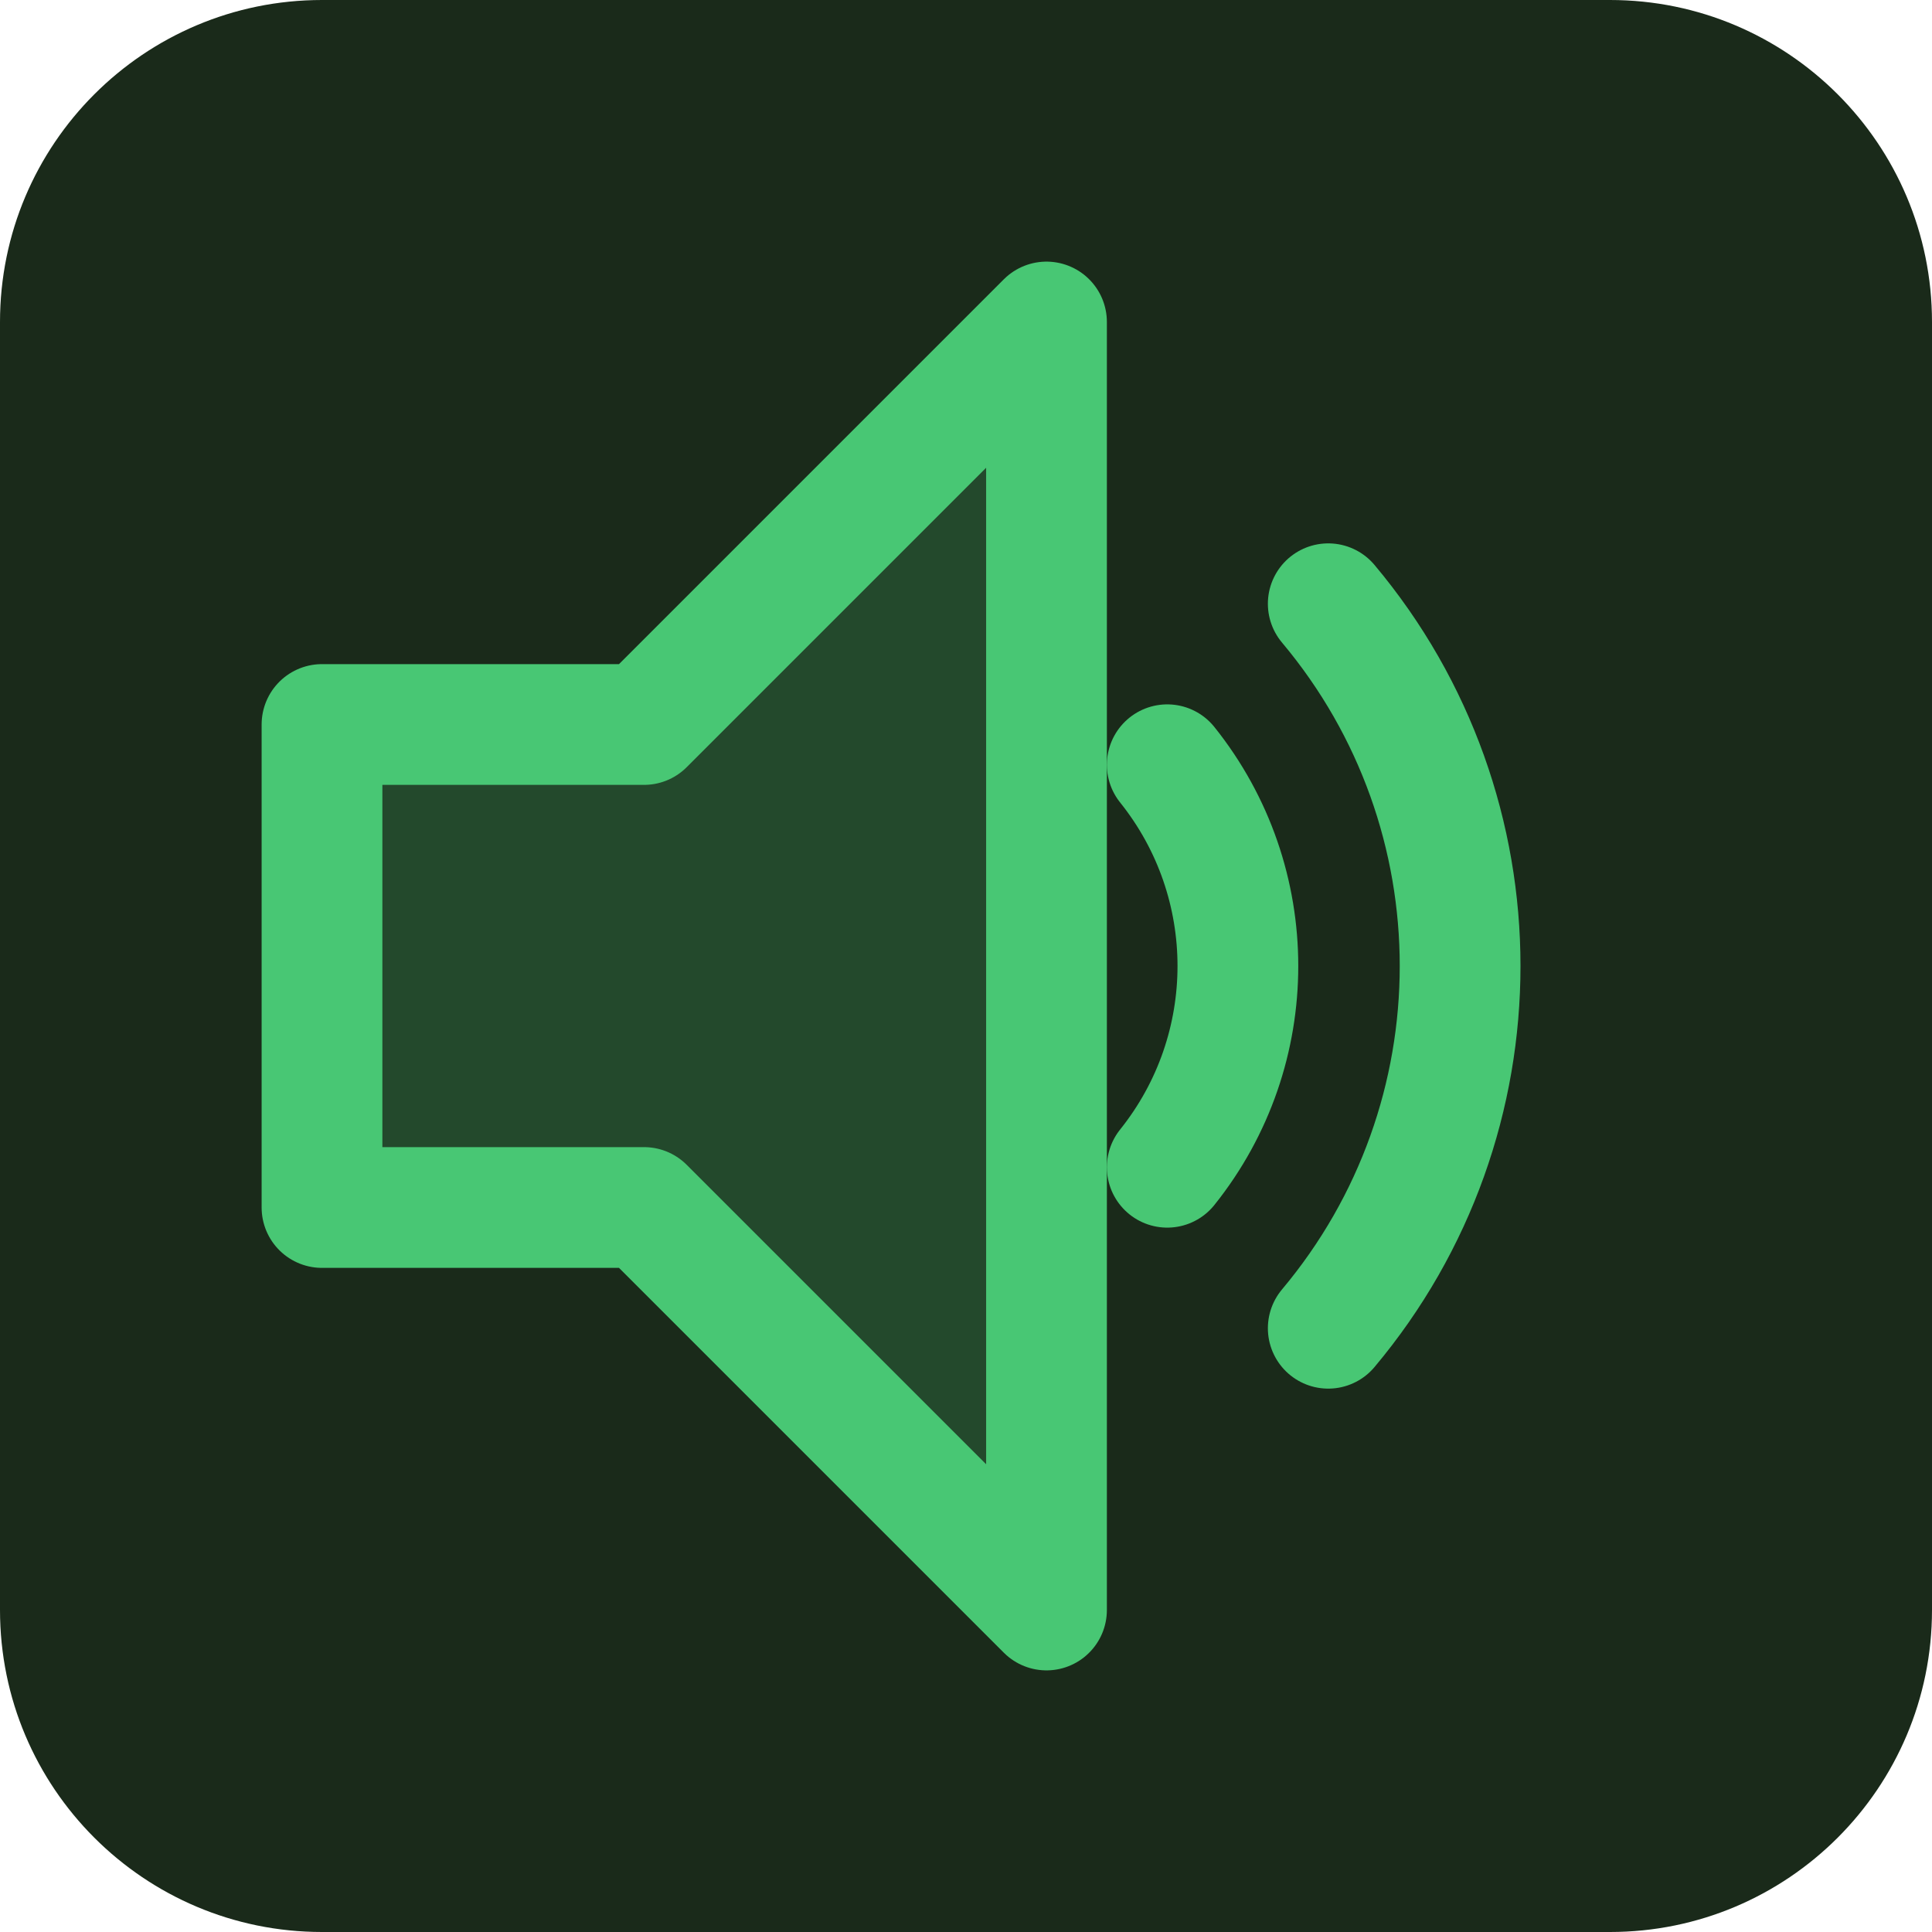
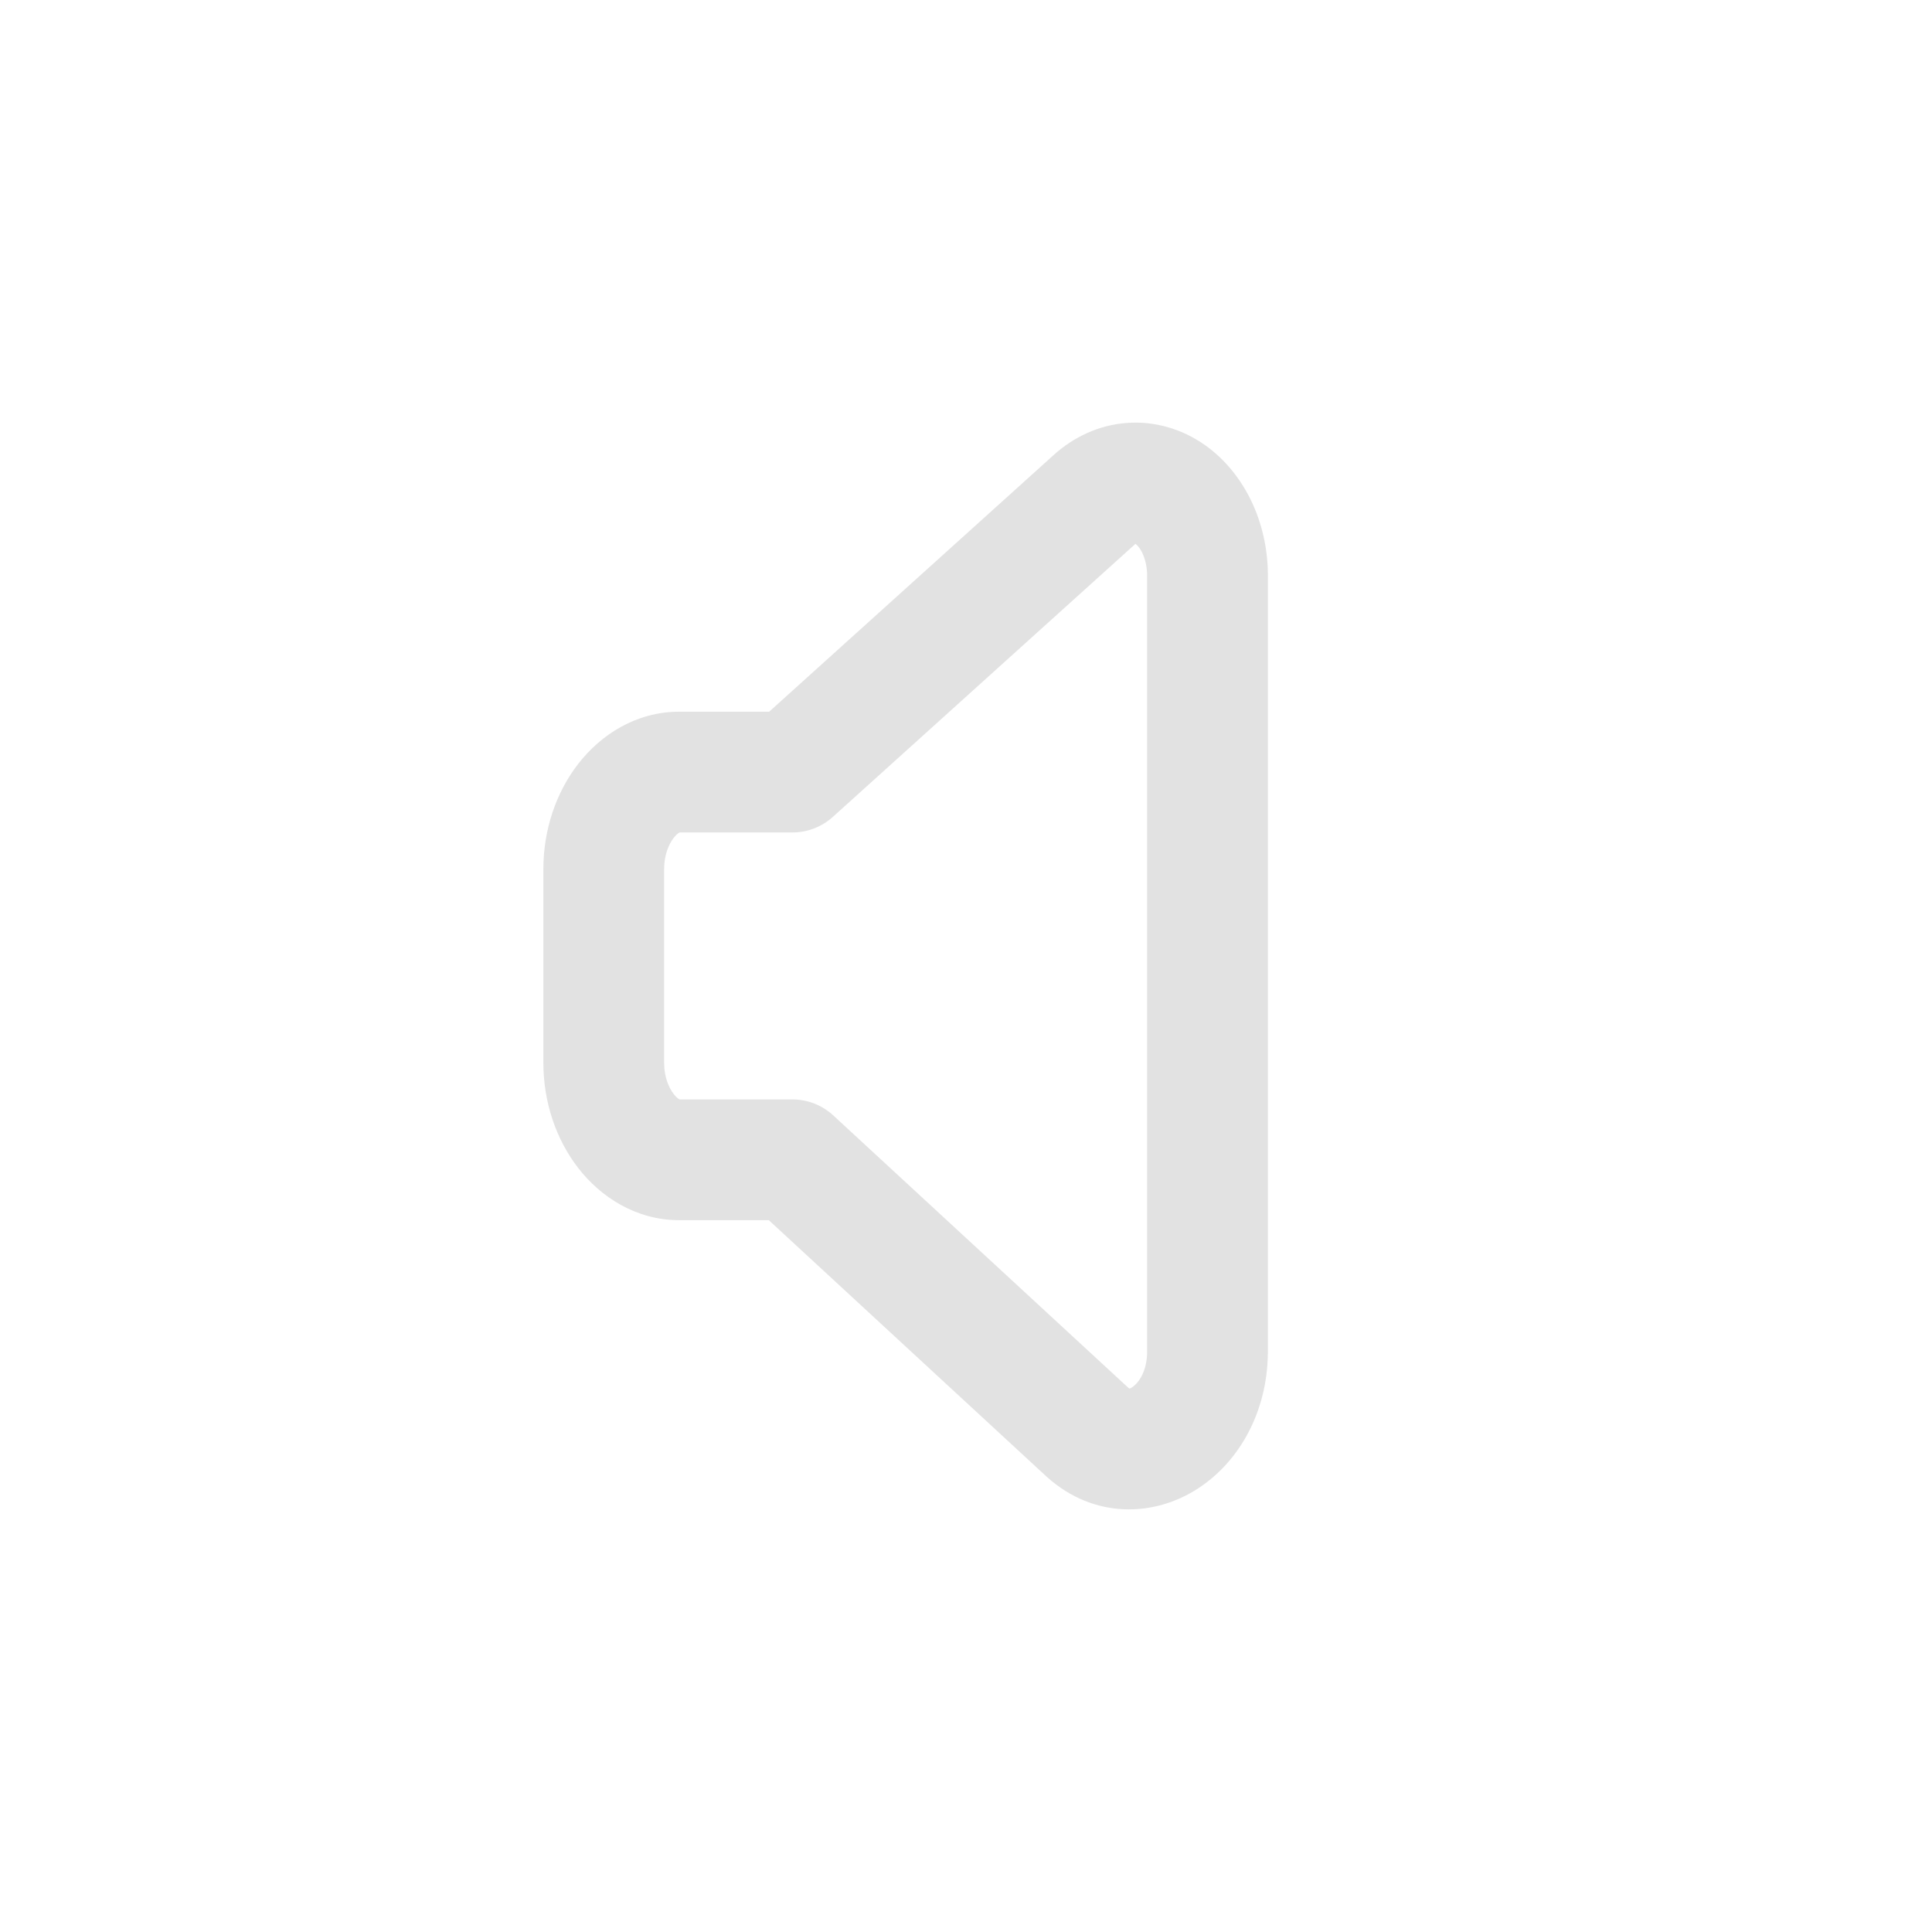
- <svg xmlns="http://www.w3.org/2000/svg" viewBox="0 0 24 24" width="24" height="24">
-   <rect width="24" height="24" rx="4" fill="#1A2A1A" />
-   <path d="M4 9H8l5-5v16l-5-5H4V9z" stroke="#48C774" stroke-width="1.5" fill="#48C774" fill-opacity="0.2" stroke-linejoin="round" />
-   <path d="M16.5 7.5a7 7 0 0 1 0 9" stroke="#48C774" stroke-width="1.5" fill="none" stroke-linecap="round" />
-   <path d="M14.5 9.5a4 4 0 0 1 0 5" stroke="#48C774" stroke-width="1.5" fill="none" stroke-linecap="round" />
+ <svg xmlns="http://www.w3.org/2000/svg" width="32" height="32" viewBox="0 0 32 32" fill="none">
+   <path fill-rule="evenodd" clip-rule="evenodd" d="M18.666 7.005C19.131 6.971 19.576 7.107 19.944 7.362C20.308 7.615 20.578 7.969 20.753 8.357C20.926 8.742 21.007 9.166 21 9.587V22.421L20.999 22.438C20.984 23.368 20.545 24.195 19.847 24.651C19.116 25.129 18.122 25.159 17.347 24.469L17.334 24.457L12.734 20.21H11.25C10.532 20.21 9.95 19.825 9.58 19.35C9.209 18.873 9 18.253 9 17.605V14.393C9 13.745 9.209 13.125 9.58 12.648C9.95 12.173 10.532 11.788 11.25 11.788H12.74L17.457 7.532C17.785 7.237 18.202 7.039 18.666 7.005ZM18.808 9.008C18.803 9.011 18.799 9.015 18.793 9.02C18.793 9.02 18.793 9.02 18.793 9.02L13.795 13.53C13.611 13.696 13.372 13.788 13.125 13.788H11.258C11.245 13.793 11.209 13.812 11.159 13.877C11.075 13.984 11 14.166 11 14.393V17.605C11 17.832 11.075 18.014 11.159 18.121C11.209 18.186 11.245 18.206 11.258 18.21H13.125C13.376 18.21 13.618 18.305 13.803 18.476L18.681 22.979C18.694 22.99 18.703 22.996 18.709 22.999C18.717 22.997 18.732 22.991 18.753 22.977C18.842 22.919 18.992 22.74 19 22.412V9.577L19 9.554C19.003 9.411 18.974 9.279 18.928 9.176C18.884 9.077 18.834 9.027 18.808 9.008ZM18.702 23C18.702 23 18.702 23 18.702 23V23Z" fill="#E2E2E2" />
</svg>
